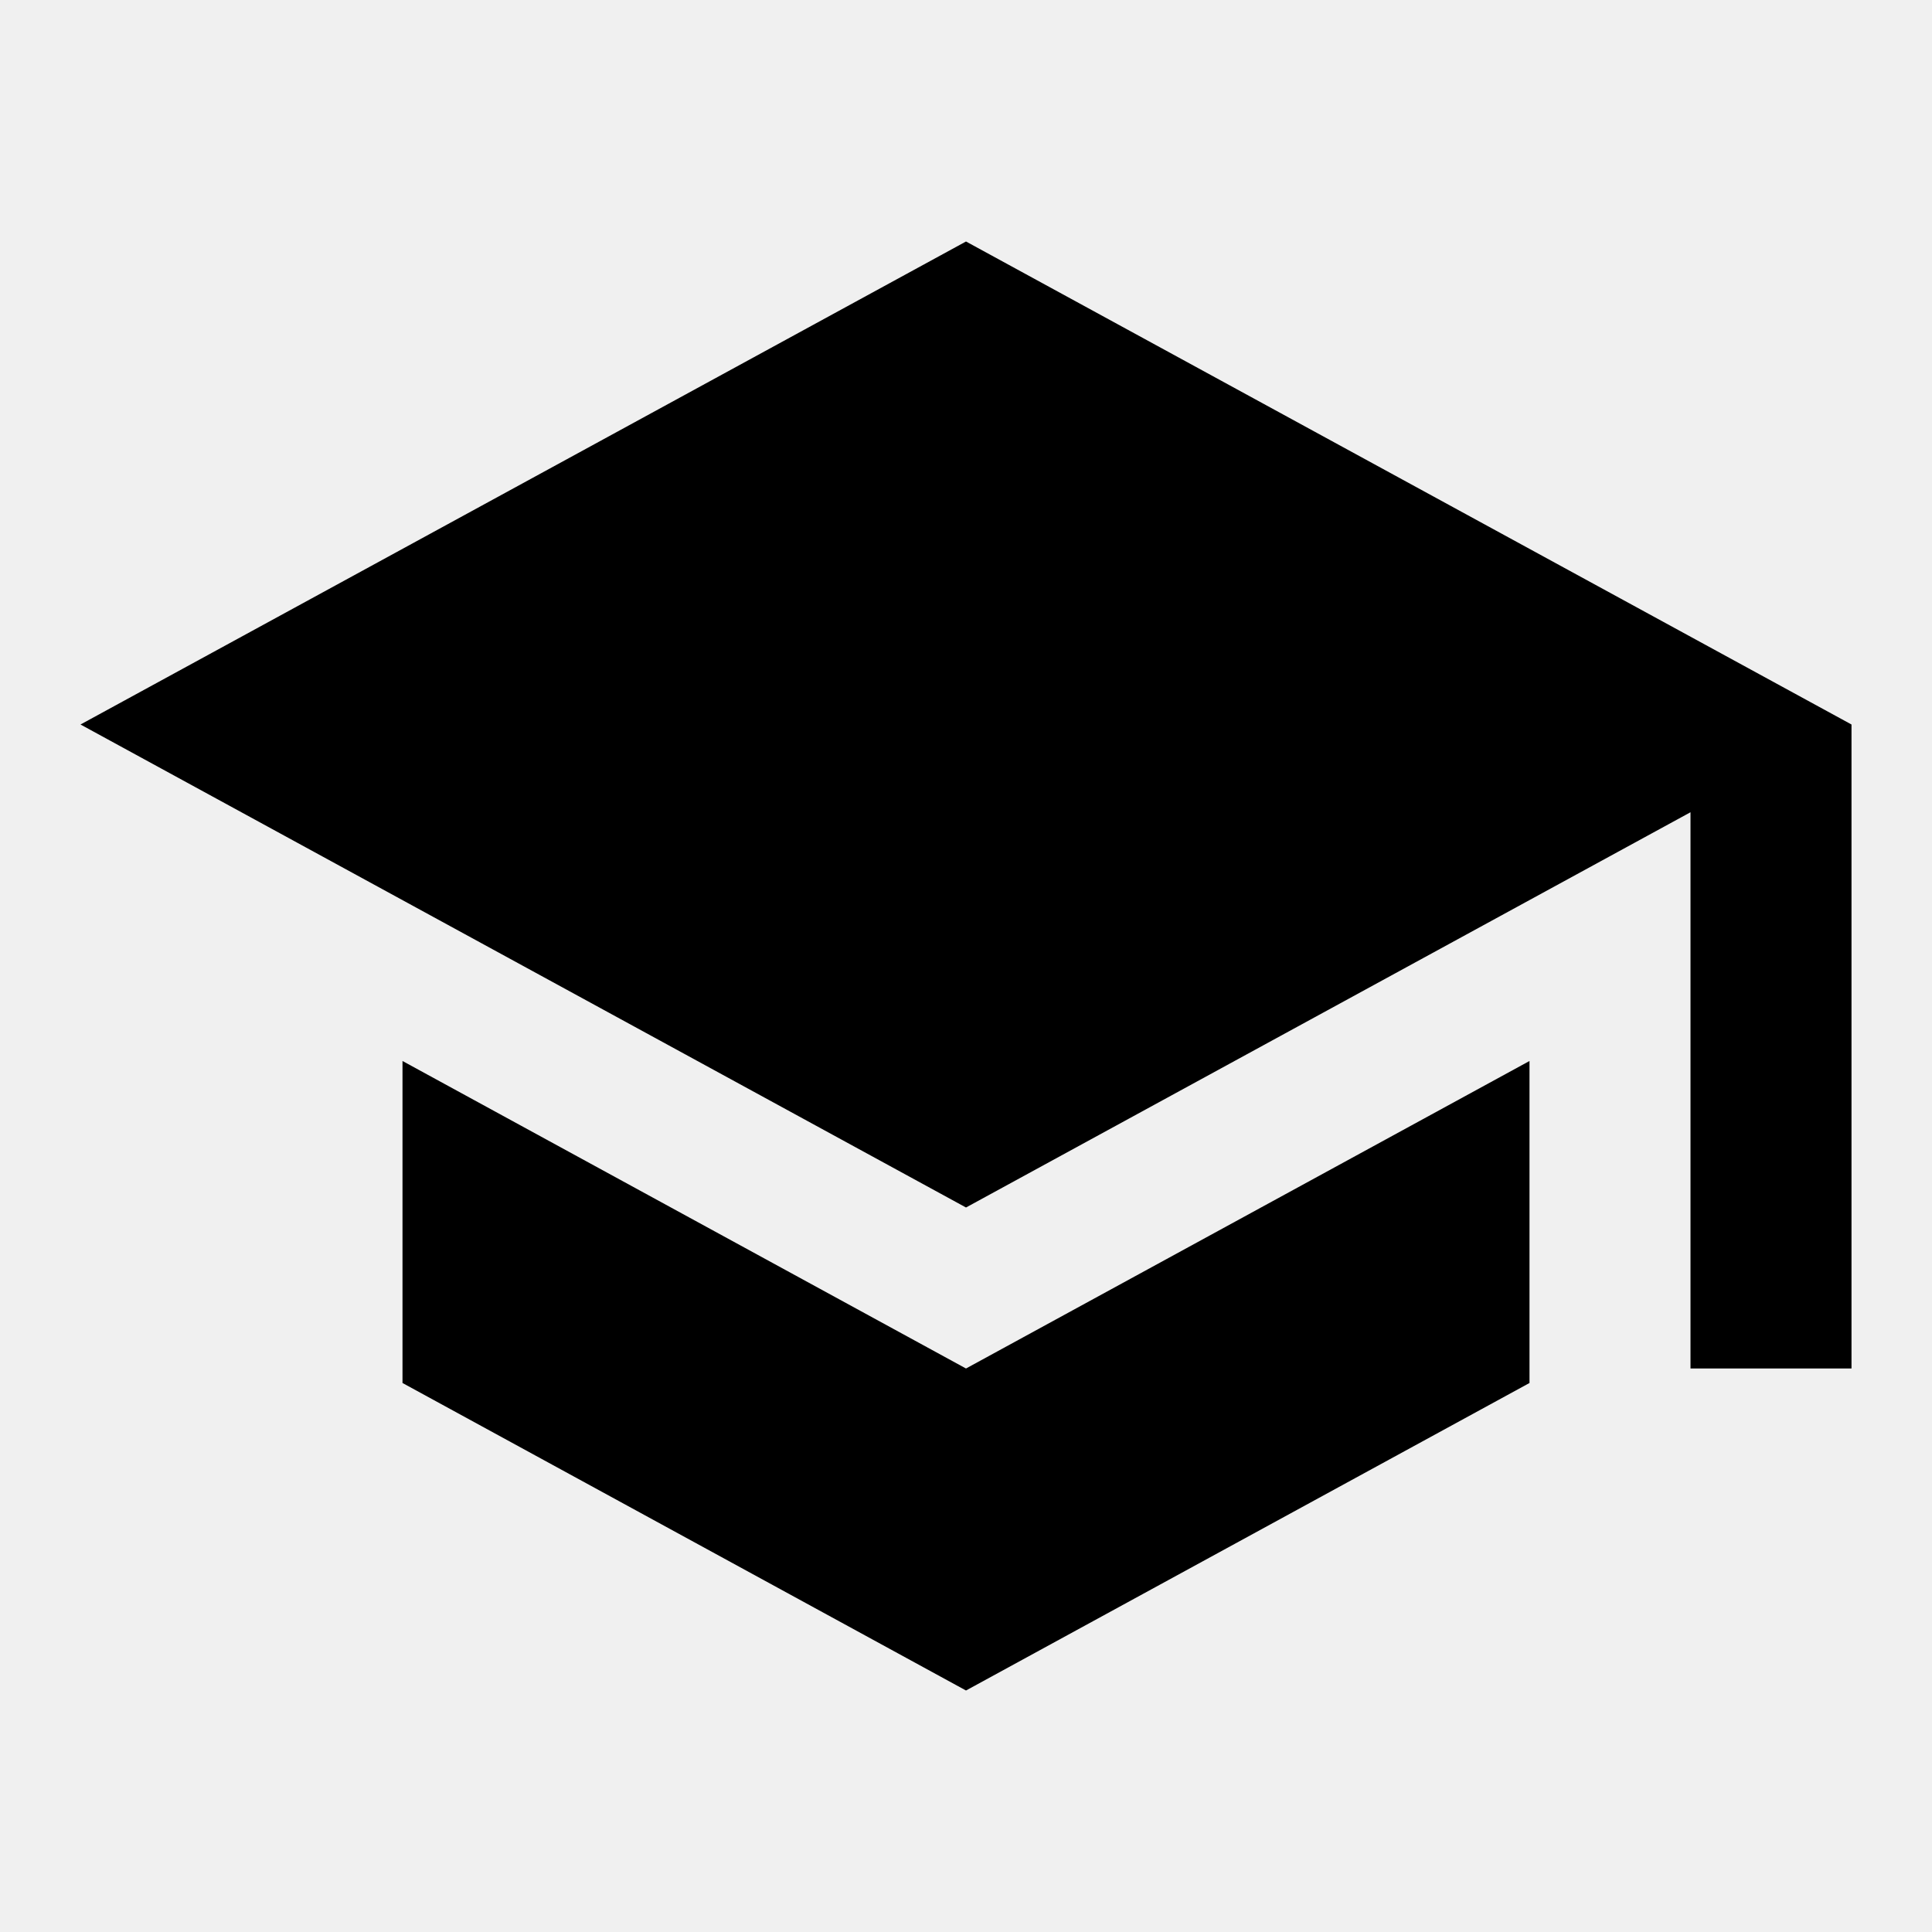
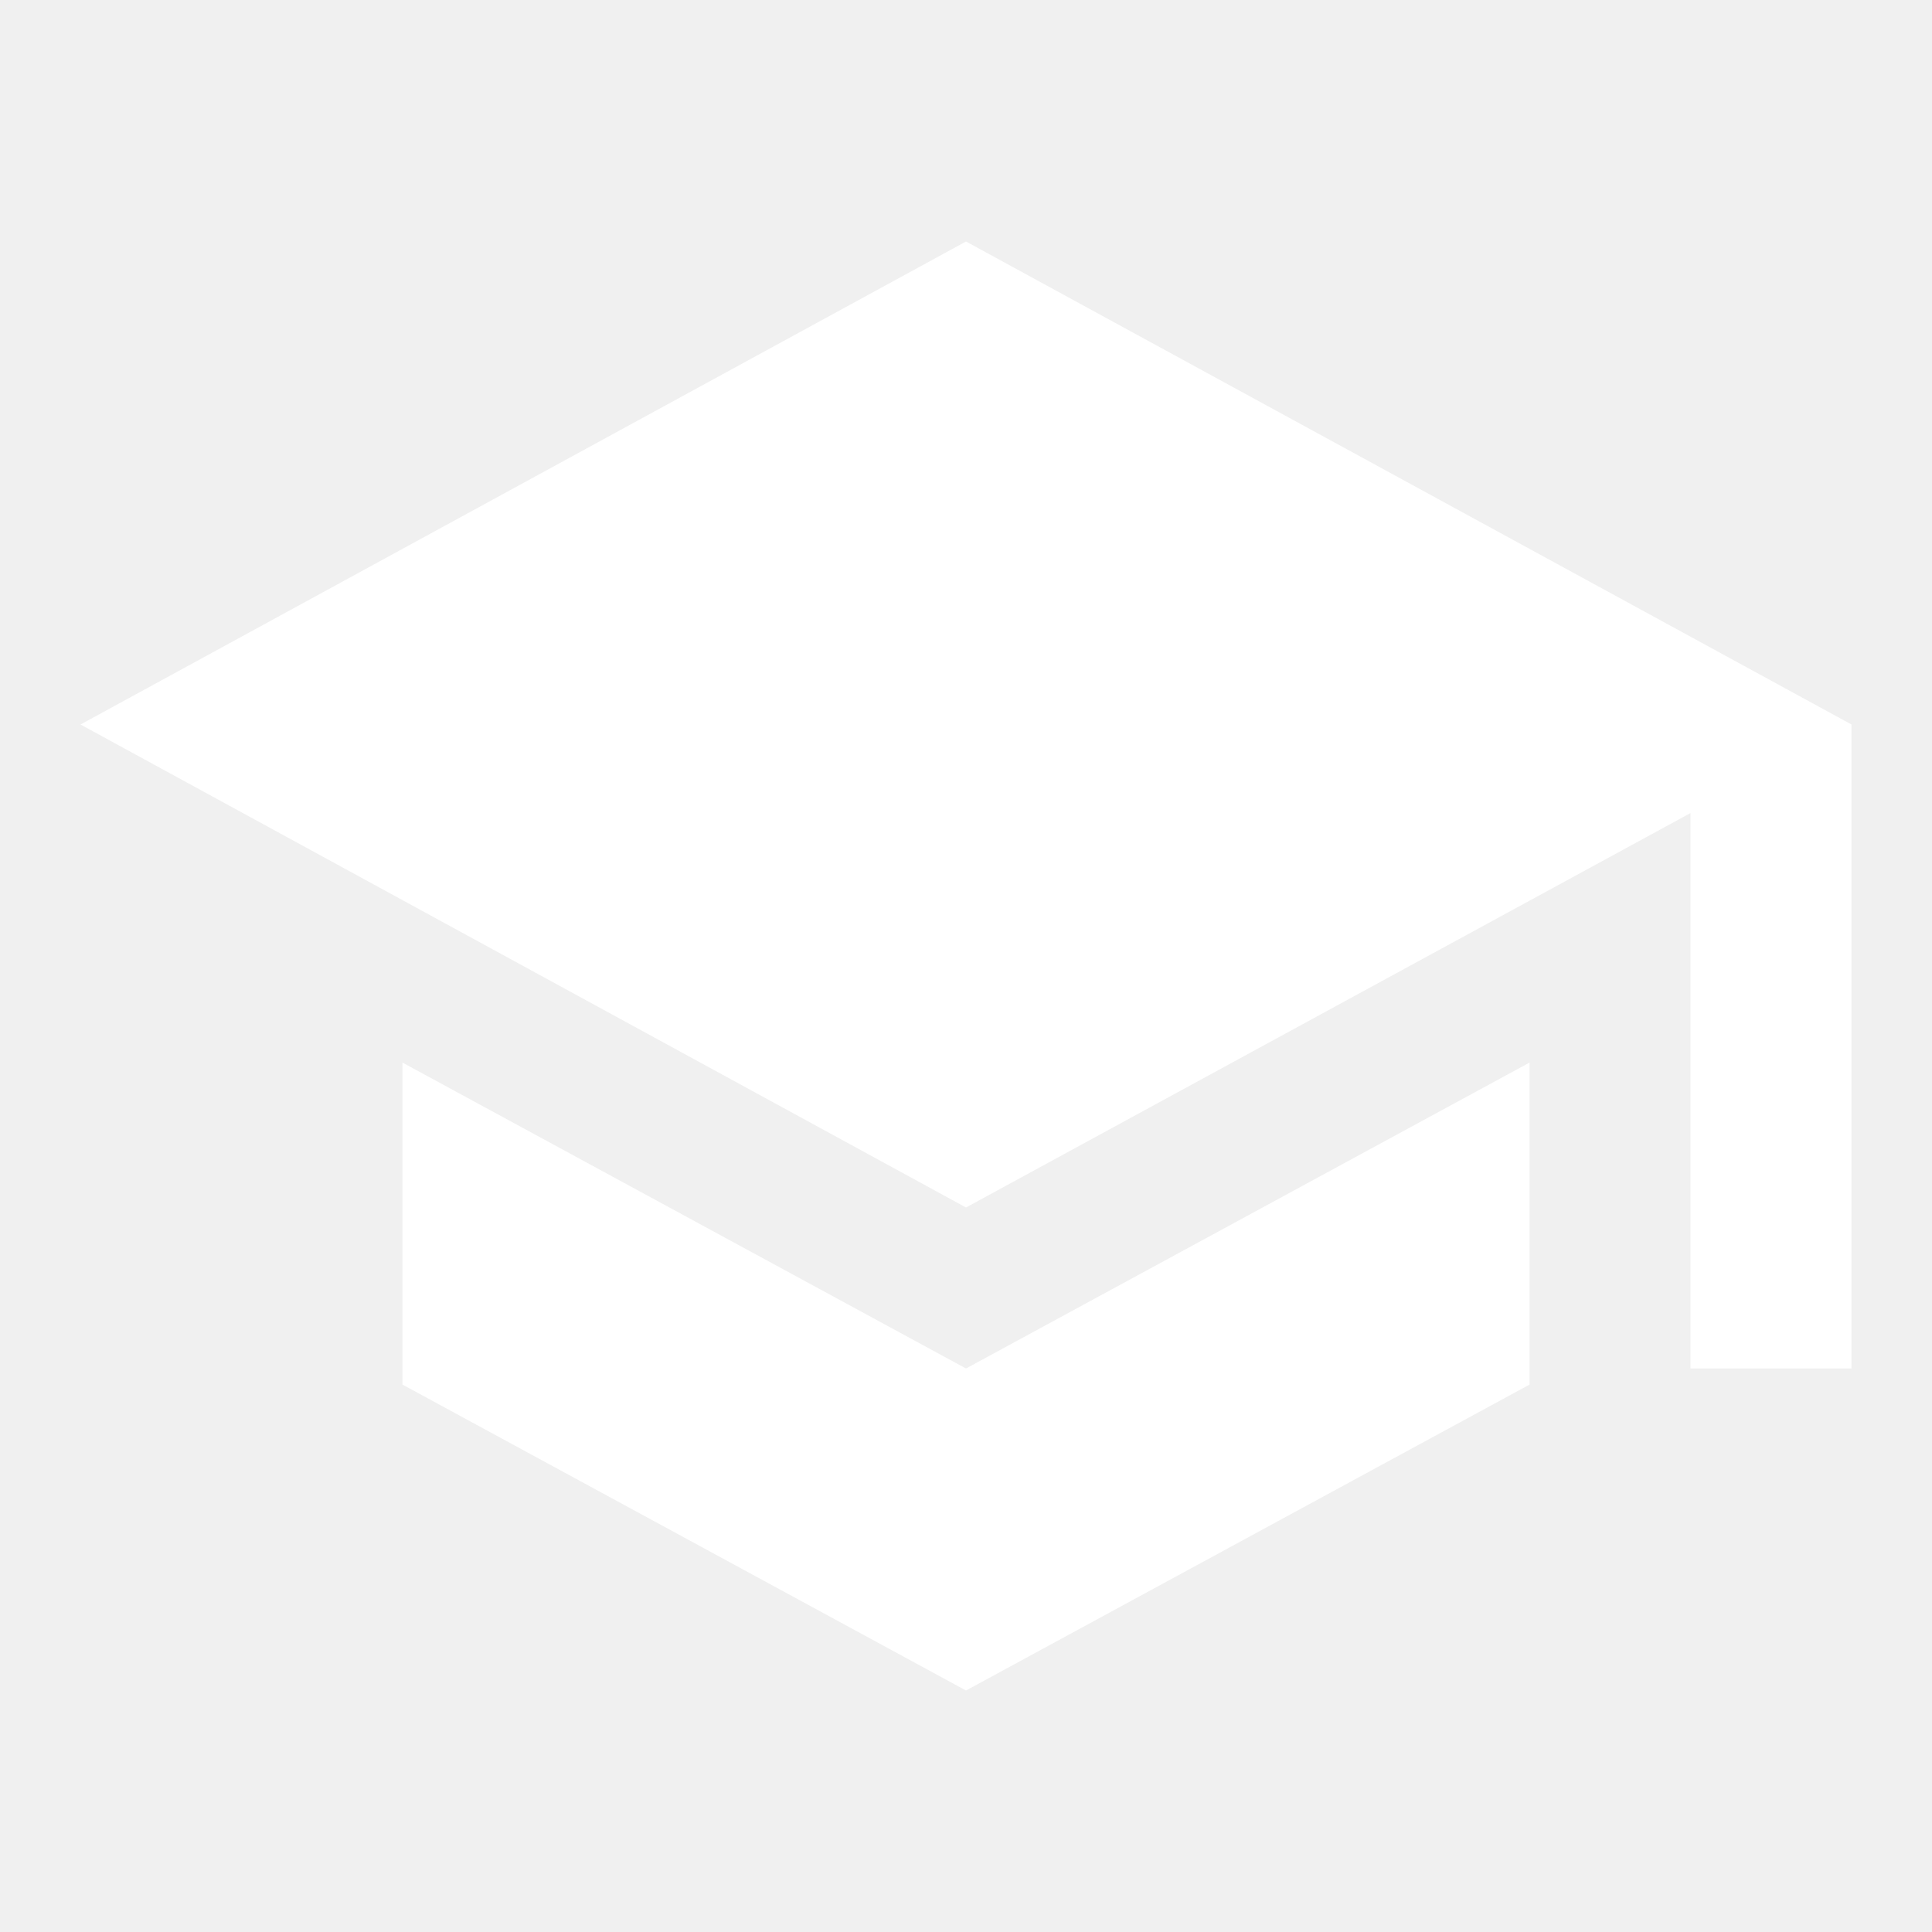
- <svg xmlns="http://www.w3.org/2000/svg" height="24" viewBox="0 0 24 24" width="24">
-   <path d="M0 0h24v24H0z" fill="none" />
-   <path d="M5 13.18v4L12 21l7-3.82v-4L12 17l-7-3.82zM12 3L1 9l11 6 9-4.91V17h2V9L12 3z" />
+ <svg xmlns="http://www.w3.org/2000/svg" version="1.1" id="Layer_1" x="0px" y="0px" viewBox="0 0 24 24" style="enable-background:new 0 0 24 24;" xml:space="preserve">
+   <style type="text/css">
+ 	.st0{fill:none;}
+ 	.st1{fill:#FFFFFF;}
+ </style>
+   <path class="st0" d="M0,0h24v24H0V0z" />
+   <path class="st1" d="M5,13.2v4l7,3.8l7-3.8v-4L12,17L5,13.2z M12,3L1,9l11,6l9-4.9V17h2V9L12,3z" />
</svg>
